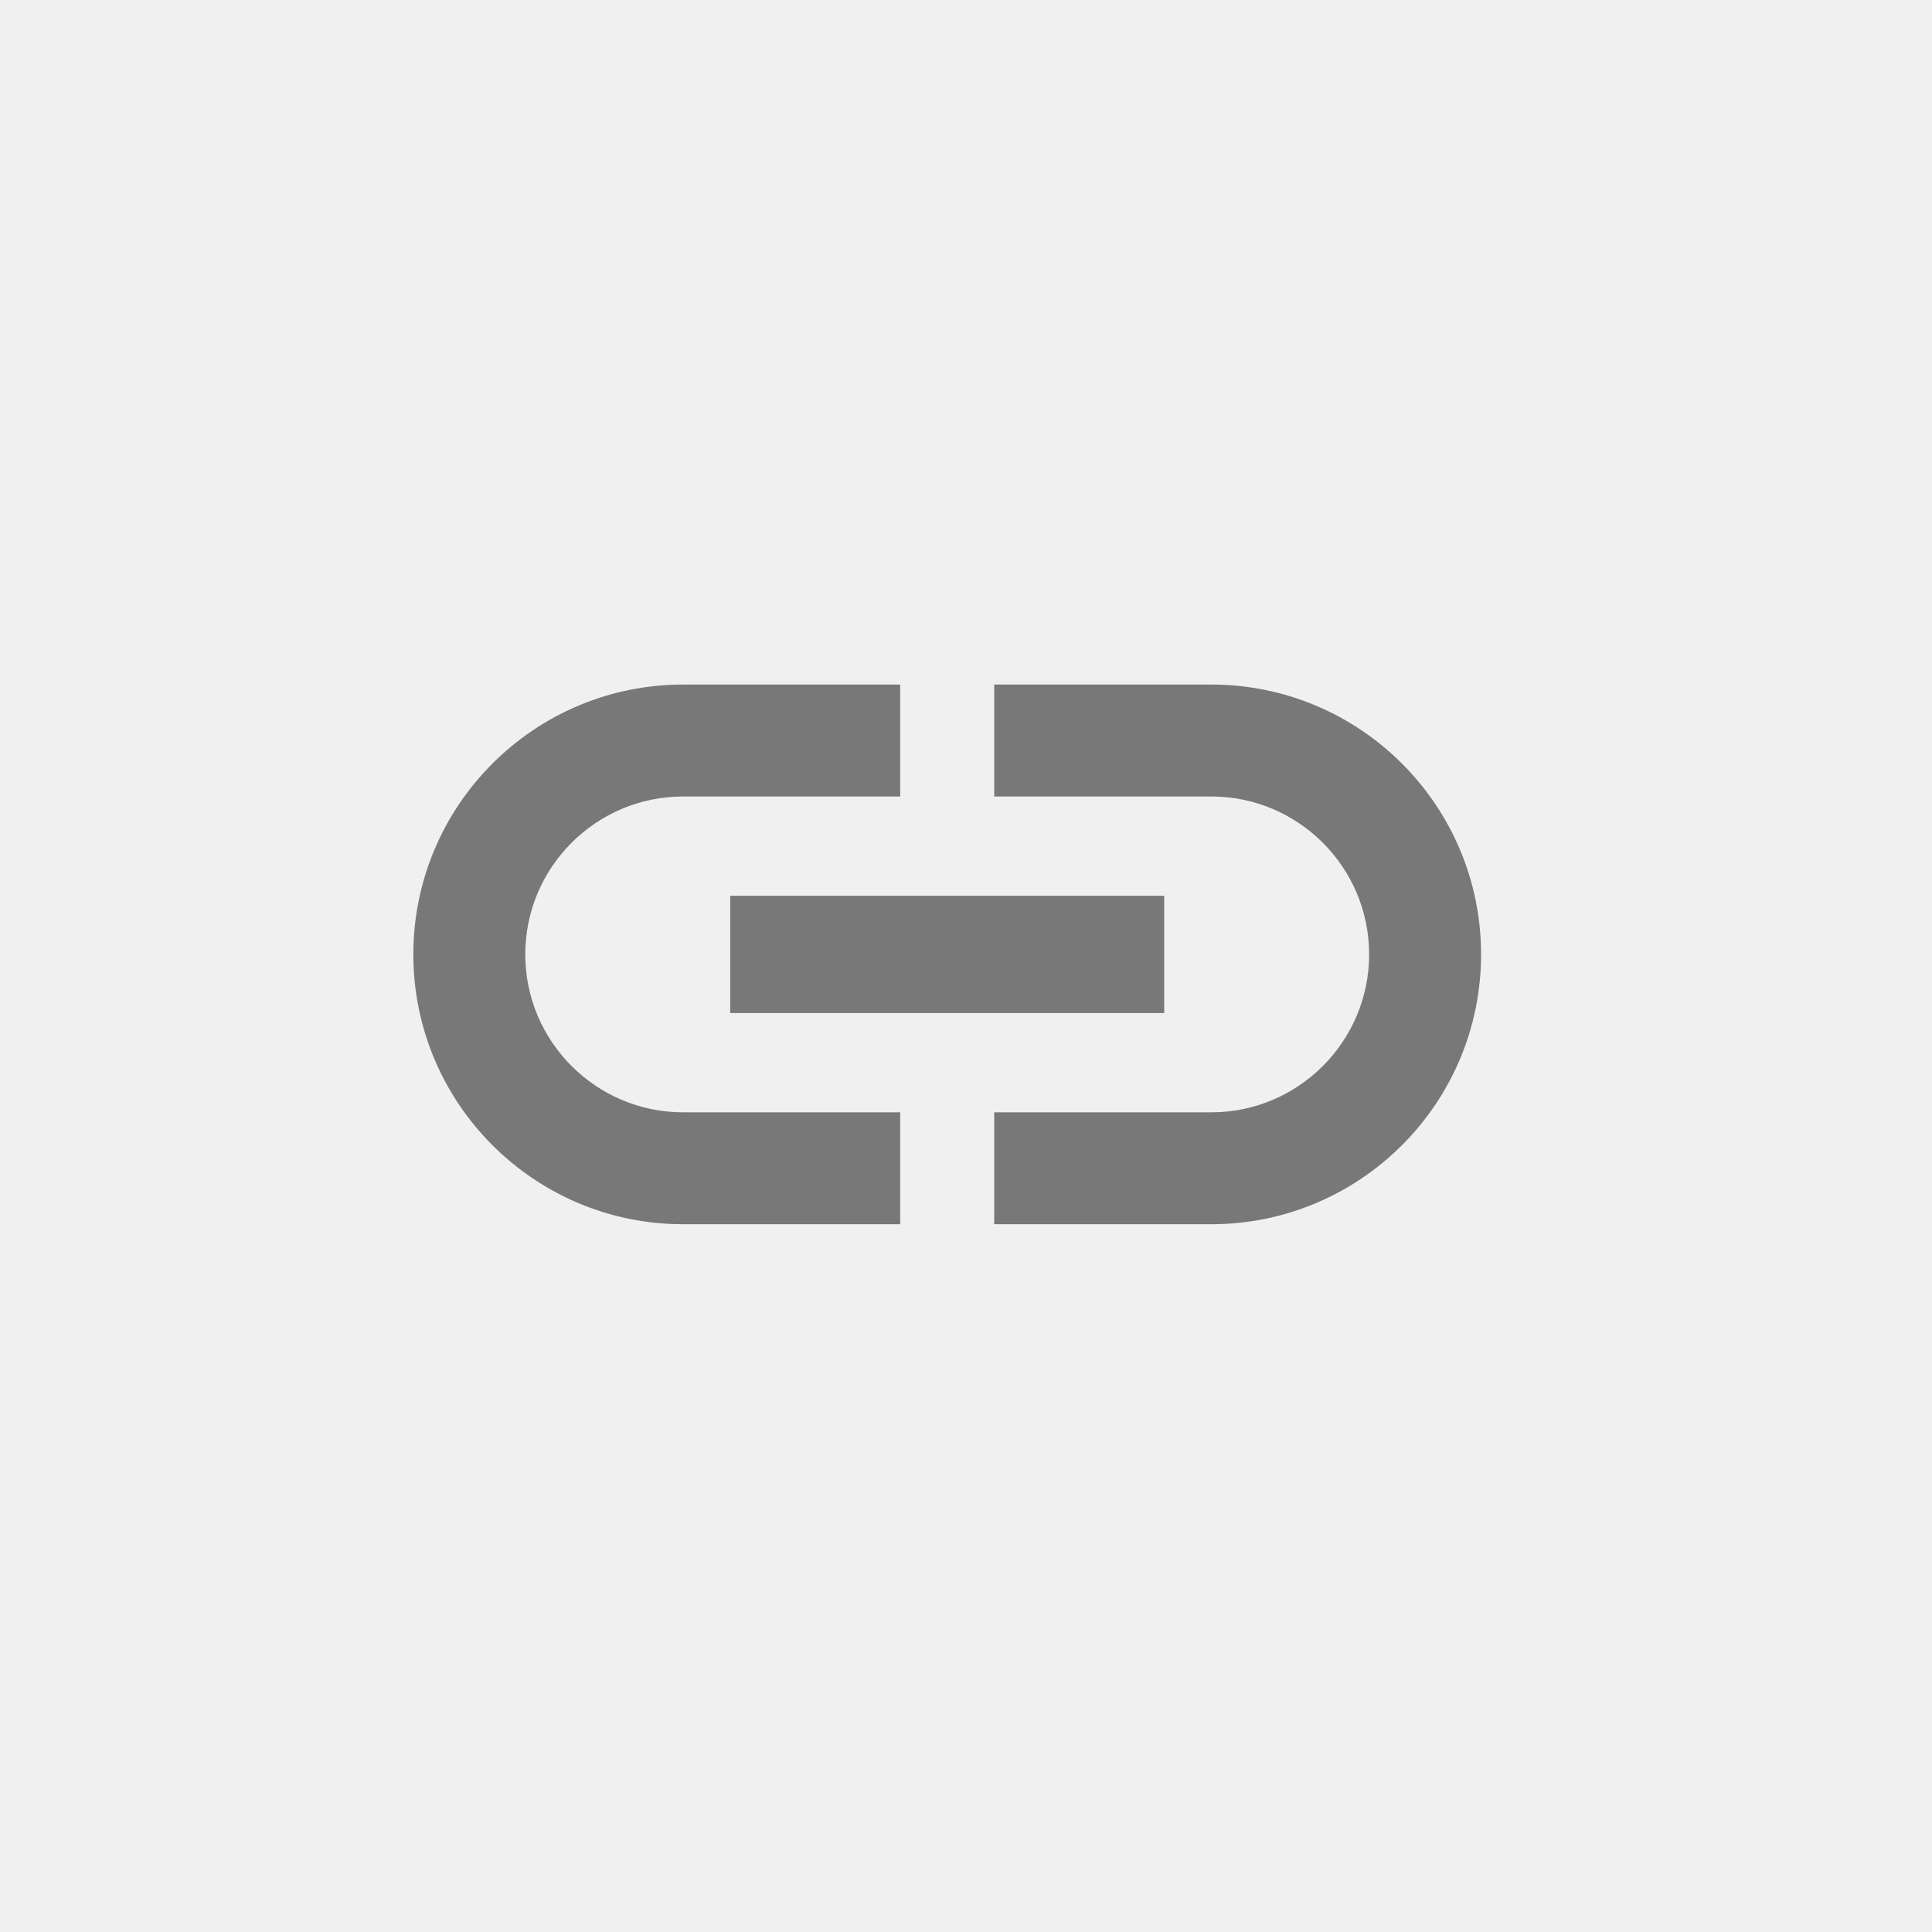
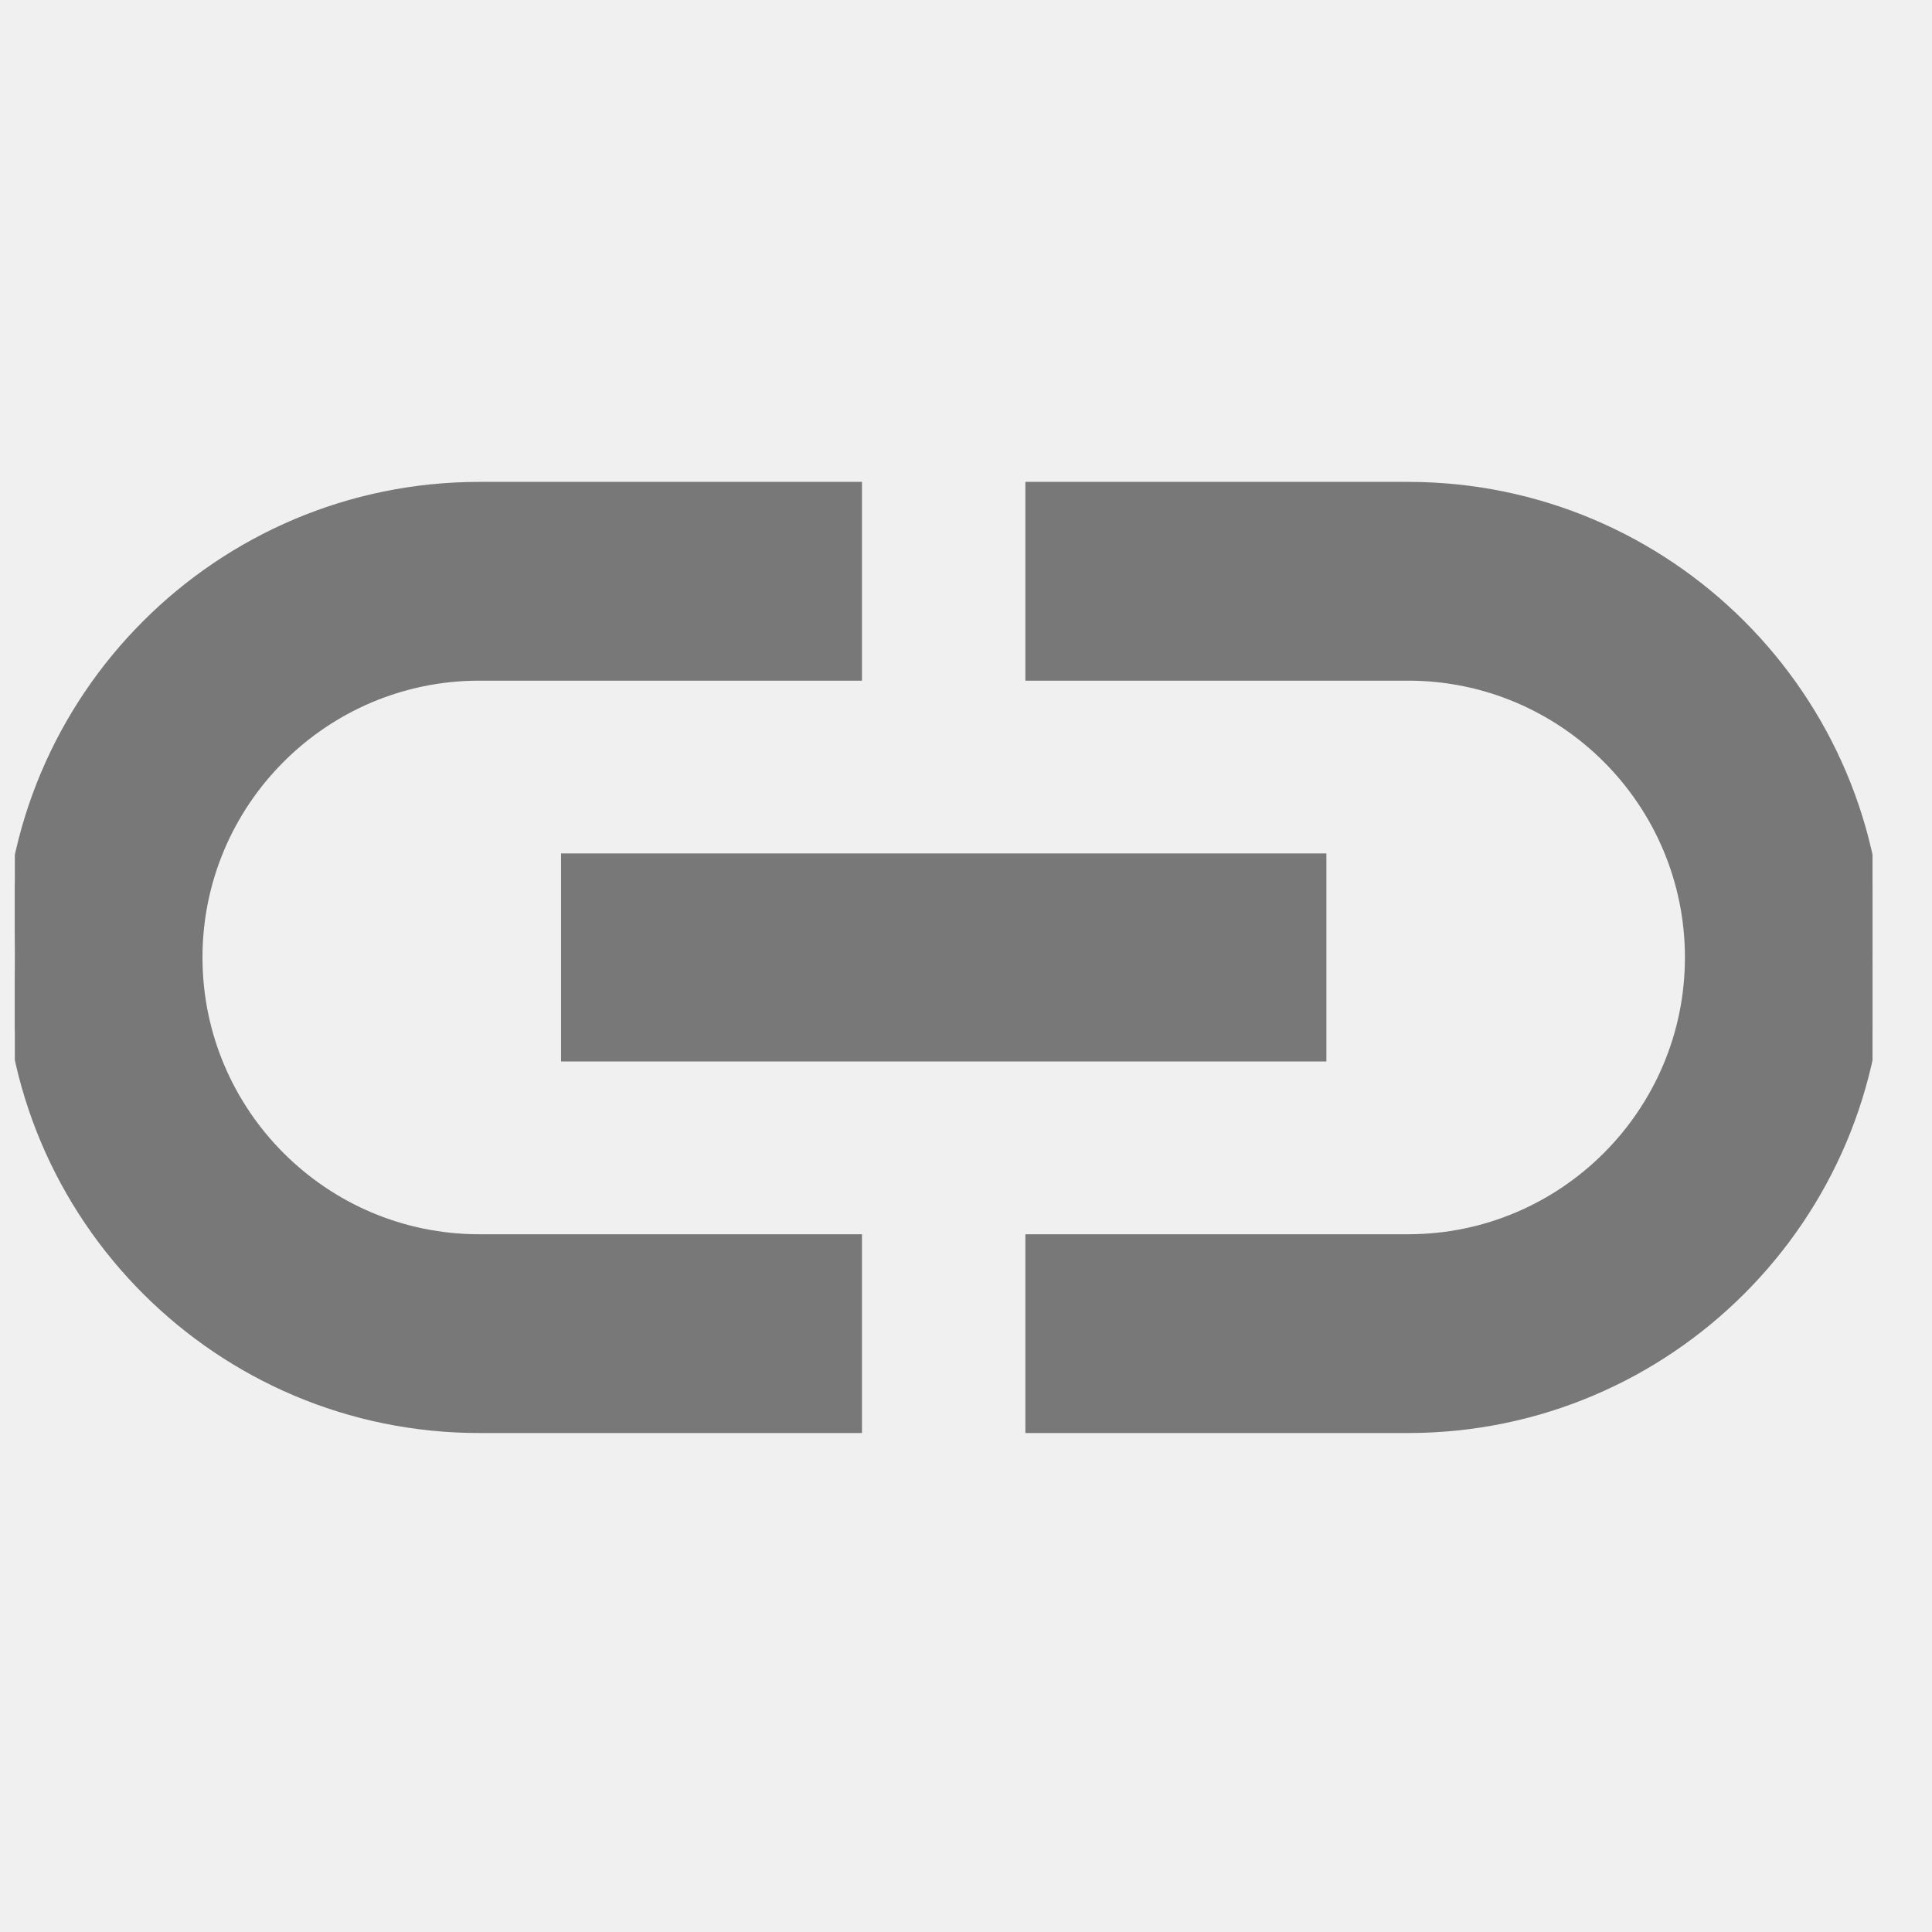
- <svg xmlns="http://www.w3.org/2000/svg" width="50" height="50" viewBox="0 0 50 50" fill="none">
+ <svg xmlns="http://www.w3.org/2000/svg" width="26" height="26" viewBox="0 0 26 26" fill="none">
  <g clip-path="url(#clip0_5409_288)">
-     <path d="M23.222 17.791V20.538H17.68C15.385 20.538 13.519 22.404 13.519 24.7C13.519 26.995 15.385 28.861 17.68 28.862H23.222V31.608H17.68C13.867 31.608 10.772 28.513 10.772 24.7C10.772 20.886 13.867 17.791 17.68 17.791H23.222ZM31.347 17.791C35.16 17.791 38.255 20.886 38.255 24.7C38.255 28.513 35.16 31.608 31.347 31.608H25.805V28.862H31.347C33.643 28.861 35.508 26.995 35.508 24.7C35.508 22.404 33.643 20.538 31.347 20.538H25.805V17.791H31.347ZM30.055 23.258V26.142H18.972V23.258H30.055Z" fill="#787878" stroke="#787878" stroke-width="0.15" />
+     <path d="M11.525 6.56V9.085H6.45C4.354 9.085 2.65 10.789 2.65 12.885C2.65 14.981 4.354 16.685 6.45 16.685H11.525V19.21H6.45C2.958 19.21 0.125 16.377 0.125 12.885C0.125 9.394 2.958 6.56 6.45 6.56H11.525ZM18.95 6.56C22.441 6.56 25.275 9.394 25.275 12.885C25.275 16.377 22.441 19.21 18.95 19.21H13.874V16.685H18.95C21.046 16.685 22.75 14.981 22.75 12.885C22.75 10.789 21.046 9.085 18.95 9.085H13.874V6.56H18.95ZM17.775 11.56V14.21H7.625V11.56H17.775Z" fill="#787878" stroke="#787878" stroke-width="0.15" />
  </g>
  <defs>
    <clipPath id="clip0_5409_288">
-       <rect width="48.99" height="48.99" fill="white" transform="translate(0.20459 0.39032)" />
+       <rect width="25" height="25" fill="white" transform="translate(0.199707 0.385315)" />
    </clipPath>
  </defs>
</svg>
